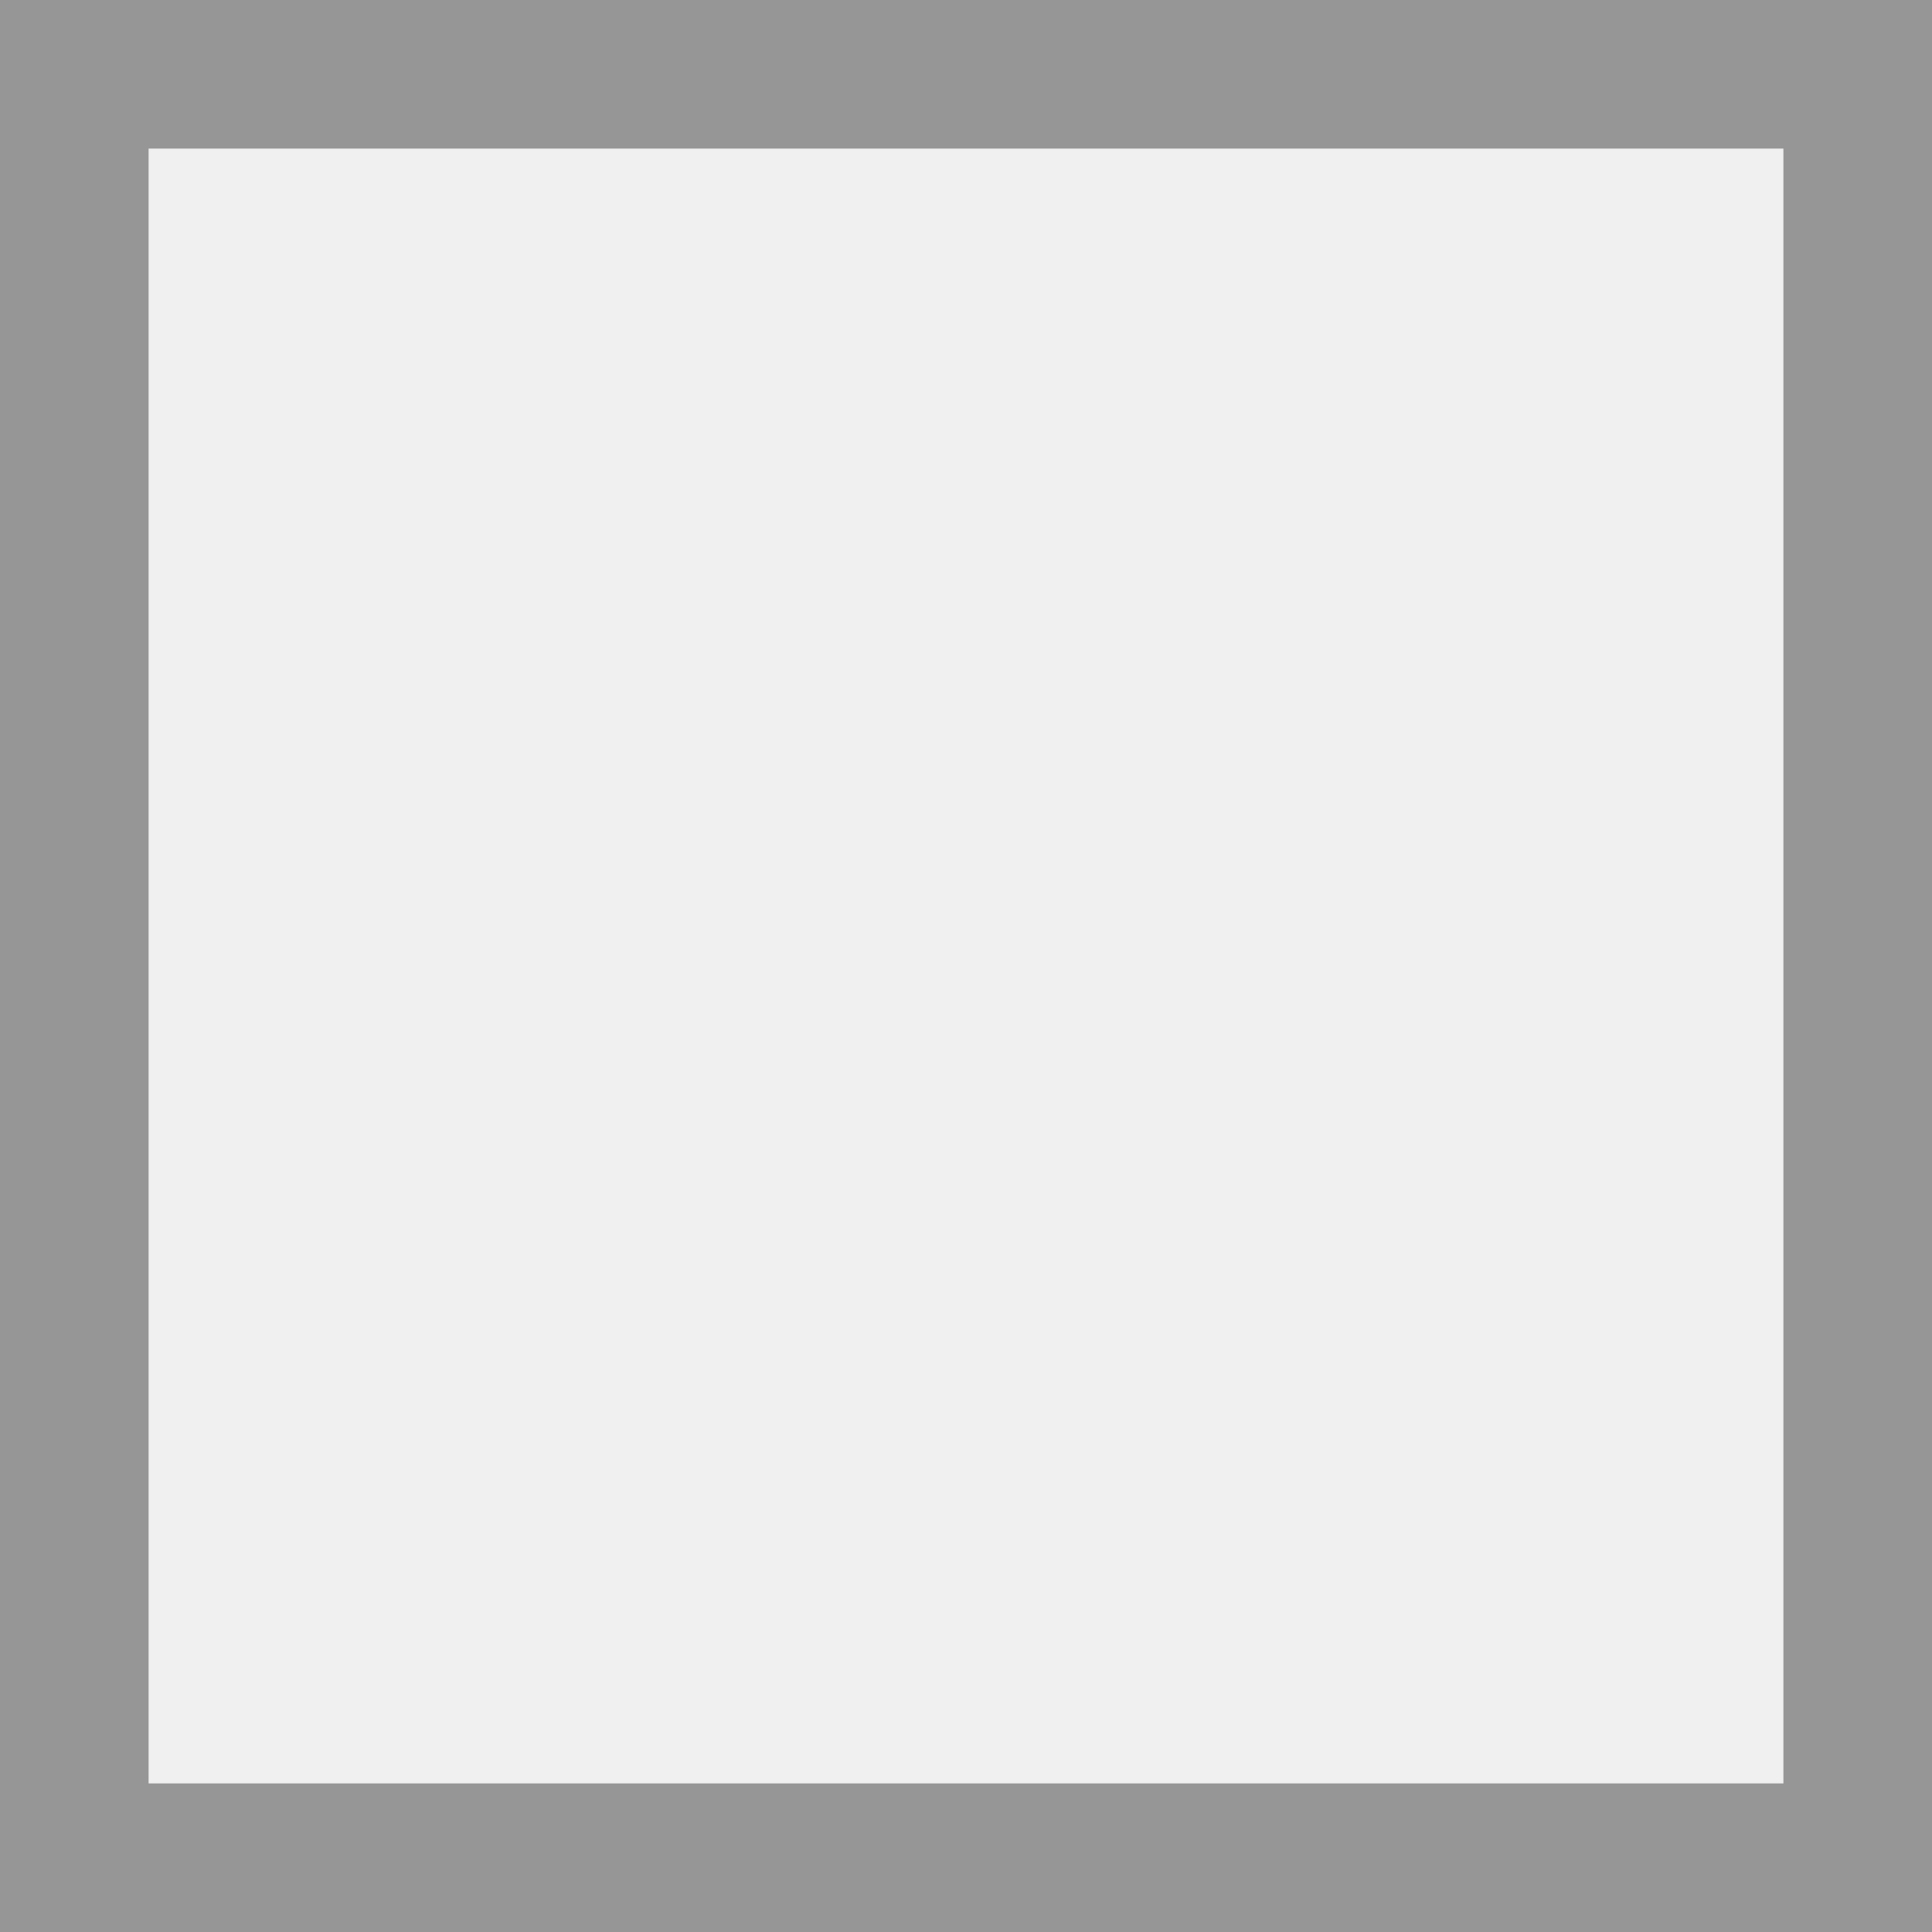
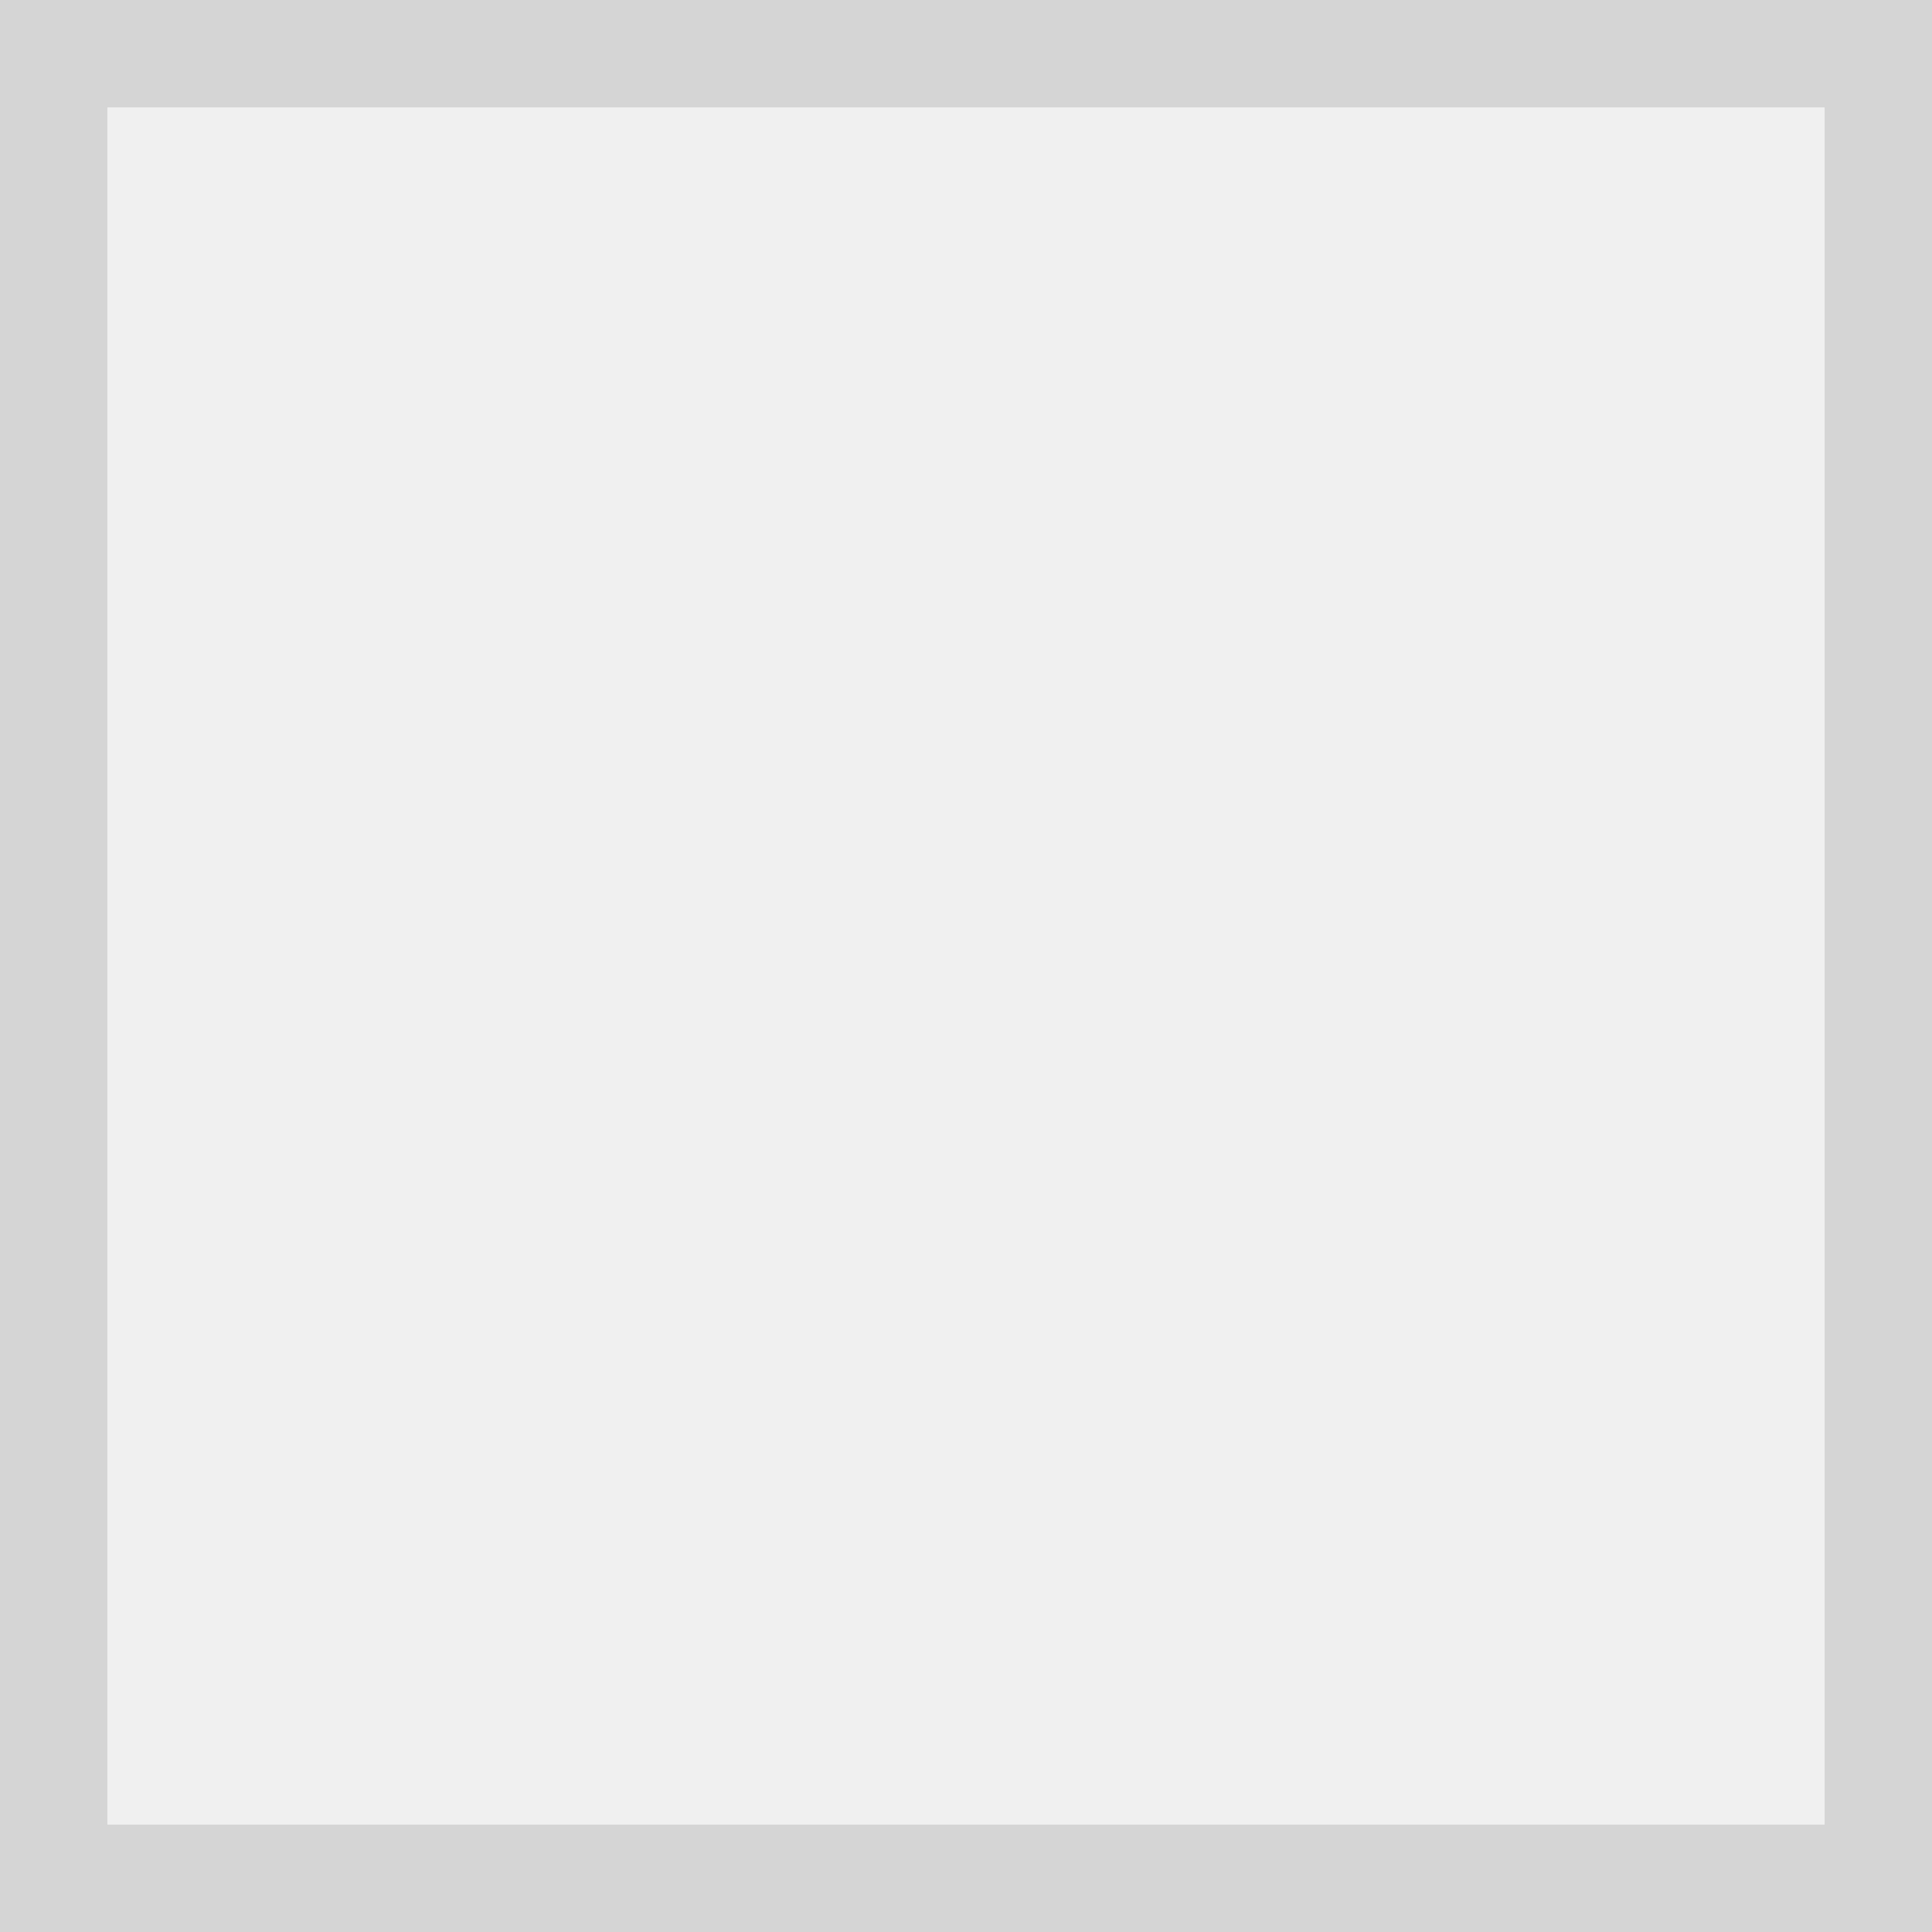
- <svg xmlns="http://www.w3.org/2000/svg" version="1.1" id="Layer_1" x="0px" y="0px" viewBox="0 0 65 65" style="enable-background:new 0 0 65 65;" xml:space="preserve">
-   <style type="text/css">
- 	.st0{fill:#969696;}
- </style>
-   <path class="st0" d="M0,65h65V0H0V65z M5,5h55v55H5V5z" />
+ <svg xmlns="http://www.w3.org/2000/svg" xmlns:xlink="http://www.w3.org/1999/xlink" width="27px" height="27px" viewBox="0 0 27 27" version="1.1">
+   <defs>
+     <rect id="path-1" x="329" y="102" width="27" height="27" />
+     <mask id="mask-2" maskContentUnits="userSpaceOnUse" maskUnits="objectBoundingBox" x="0" y="0" width="27" height="27" fill="white">
+       <use xlink:href="#path-1" />
+     </mask>
+   </defs>
+   <g id="Page-1" stroke="none" stroke-width="1" fill="none" fill-rule="evenodd">
+     <g id="Filter_Brands" transform="translate(-329, -458)" stroke="#D5D5D5" stroke-width="3">
+       <g id="brands" transform="translate(0, 356)">
+         <use id="Rectangle-5" mask="url(#mask-2)" xlink:href="#path-1" />
+       </g>
+     </g>
+   </g>
</svg>
